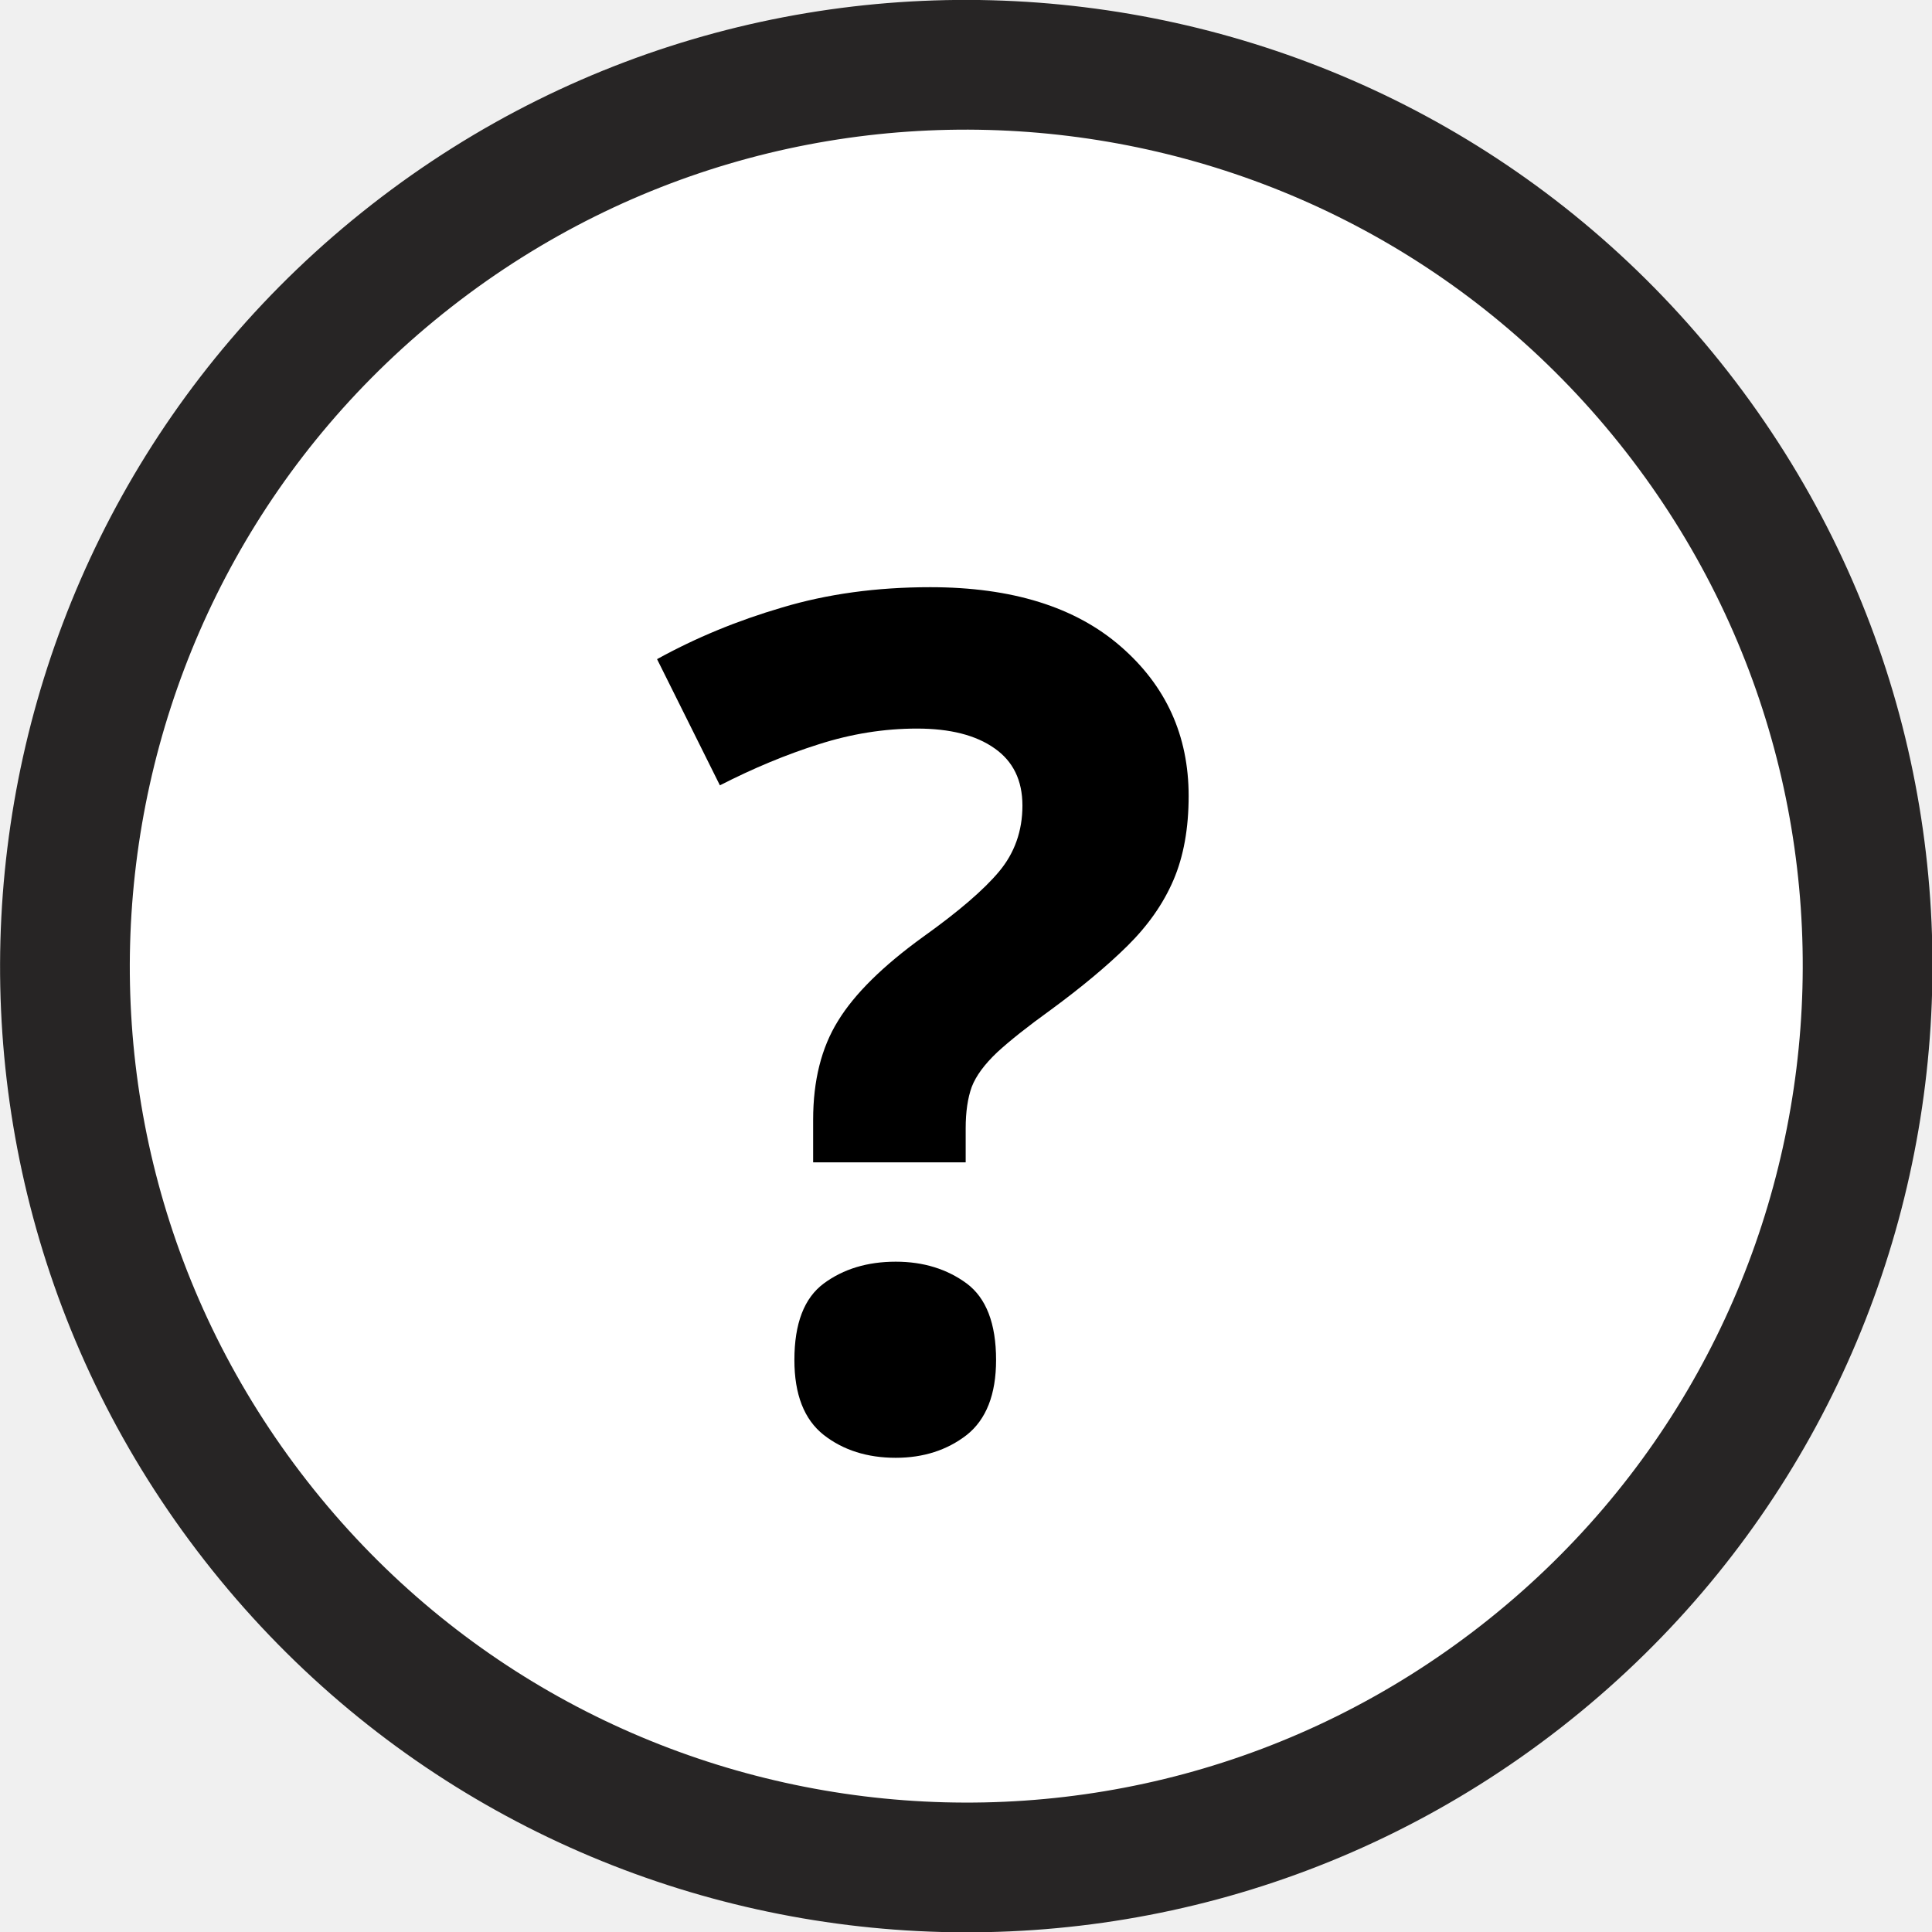
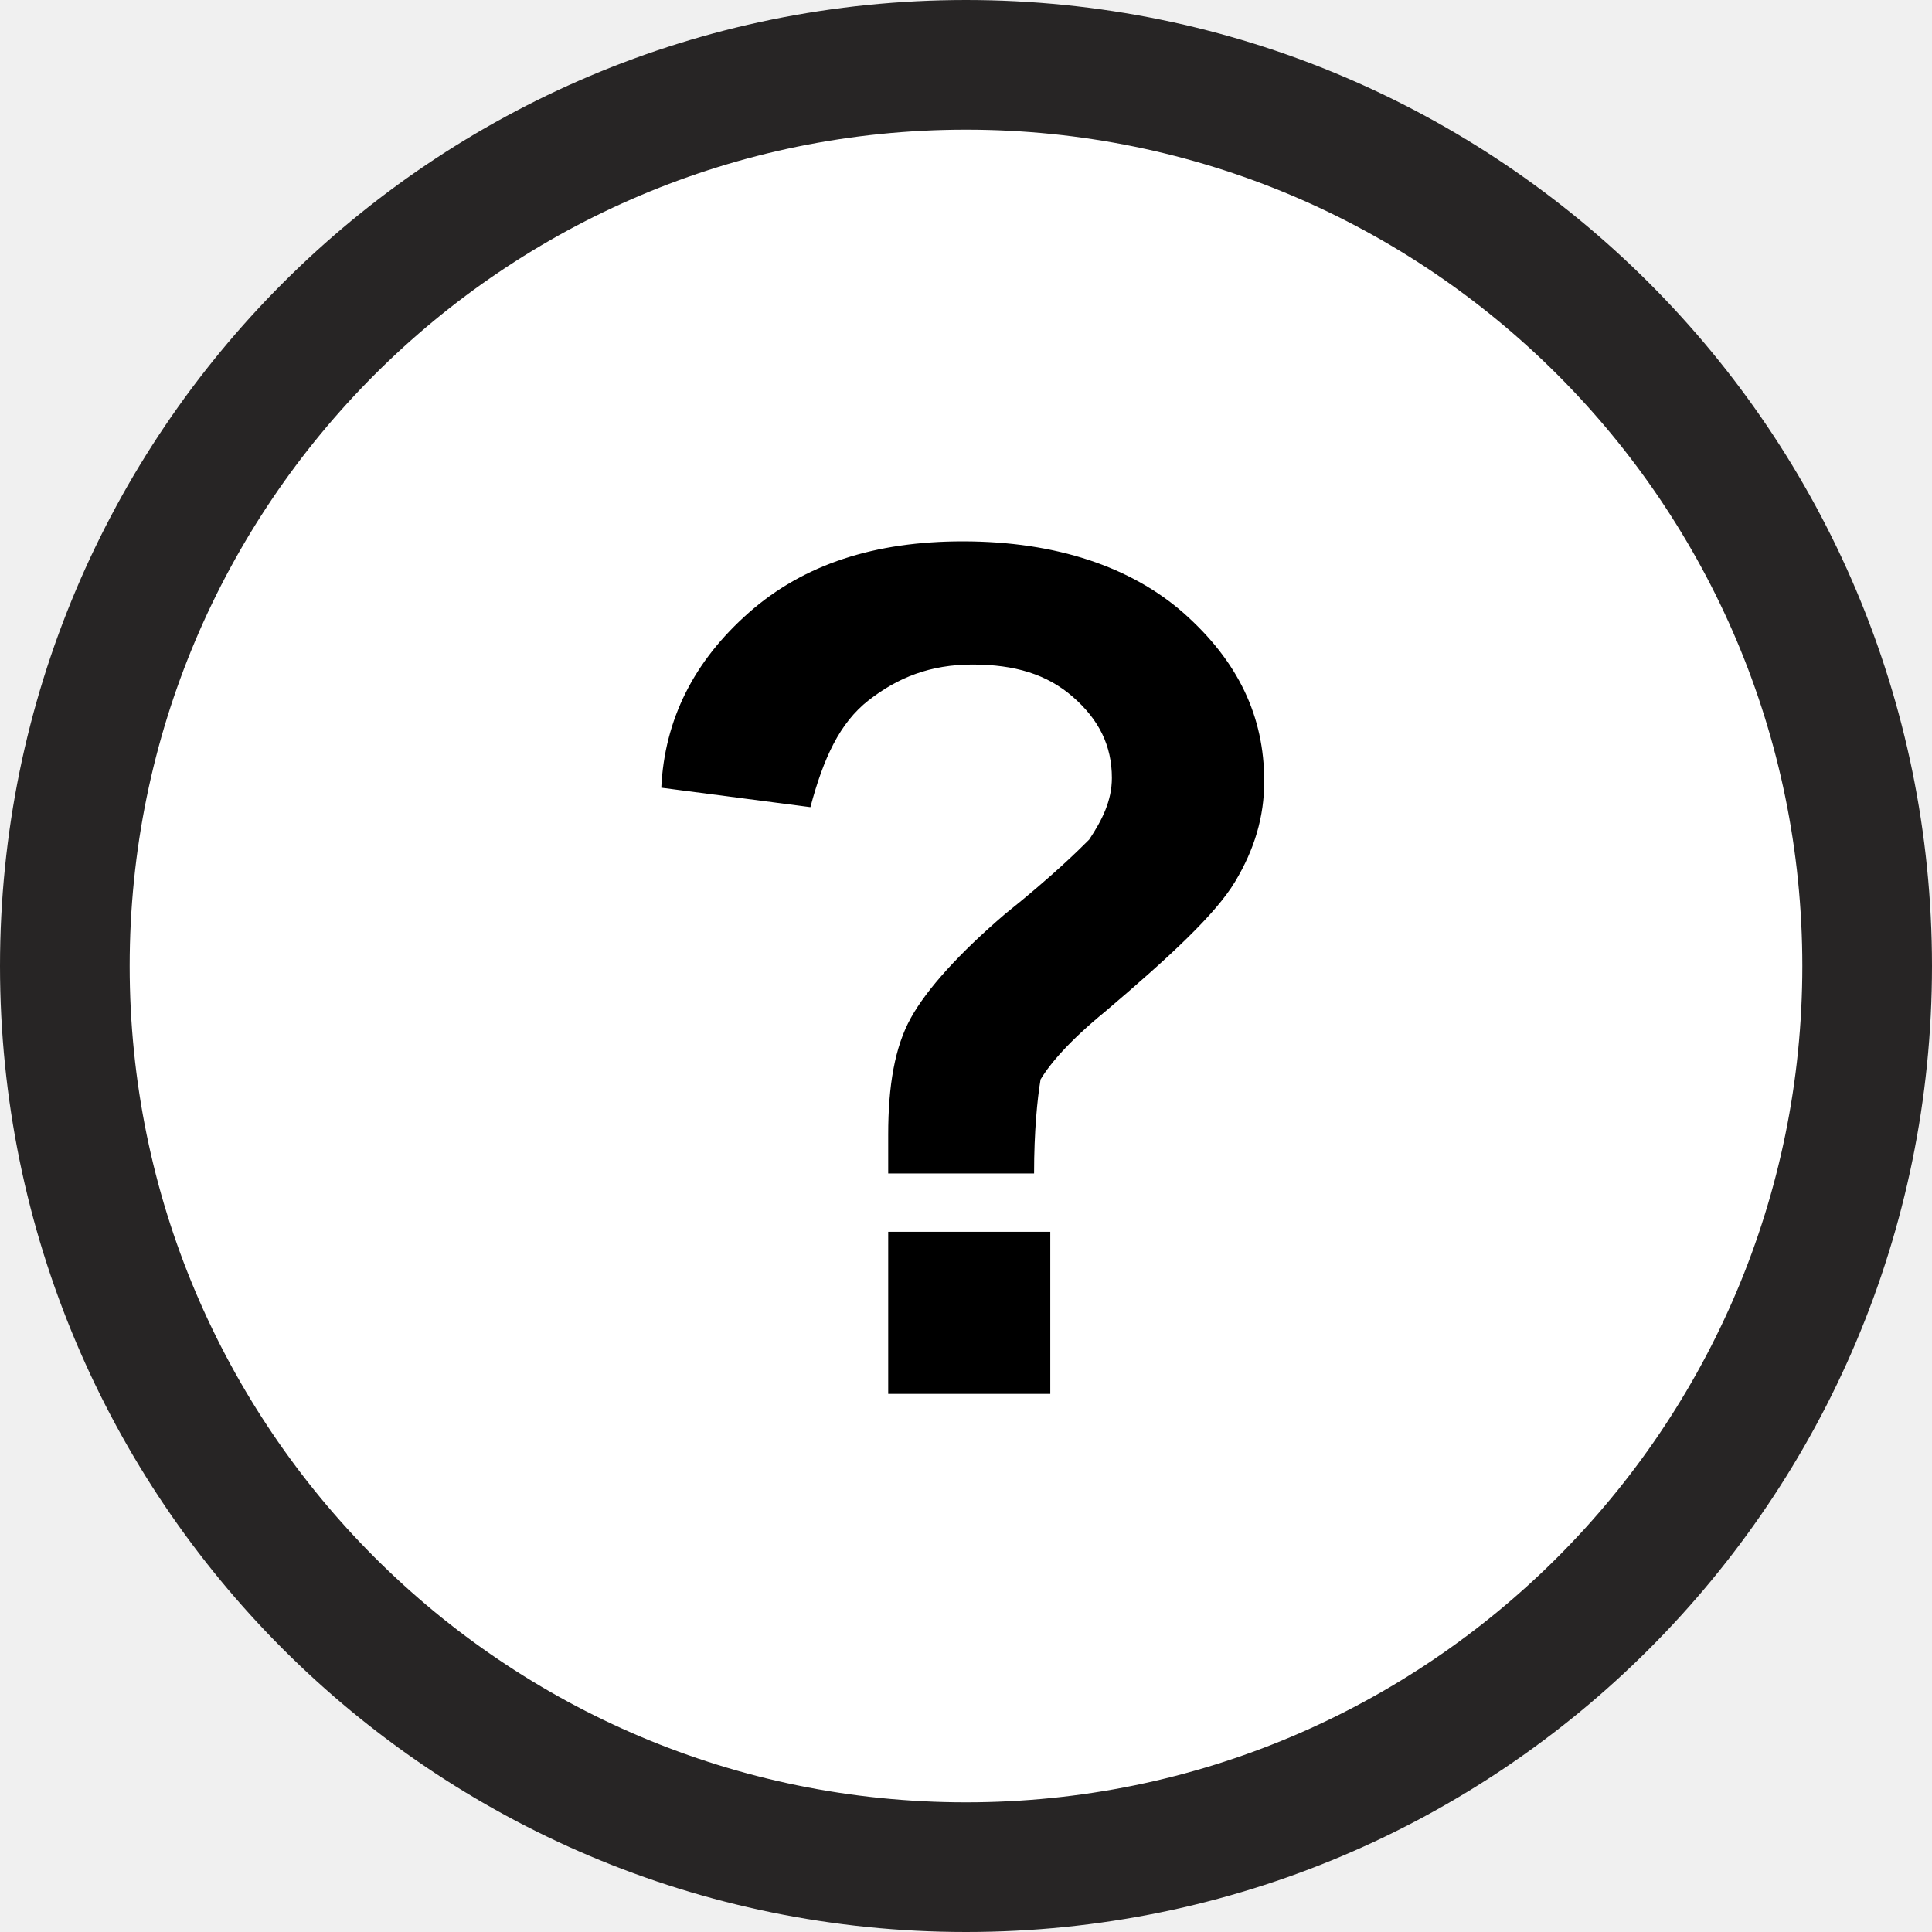
- <svg xmlns="http://www.w3.org/2000/svg" viewBox="0 0 59.57 59.57">
-   <defs>
-     <style>.cls-1{fill:#fff;}.cls-2{fill:none;stroke:#272525;stroke-miterlimit:10;stroke-width:4px;}.cls-3{font-size:36.43px;font-family:CircularStd-Bold, Circular Std;font-weight:700;}</style>
-   </defs>
-   <g id="Layer_2" data-name="Layer 2">
-     <g id="Layer_1-2" data-name="Layer 1">
+ <svg xmlns="http://www.w3.org/2000/svg" version="1.1" id="Layer_1" x="0px" y="0px" viewBox="0 0 59.6 59.6" style="enable-background:new 0 0 59.6 59.6;" xml:space="preserve">
+   <style type="text/css">
+ 	.st0{fill:#FFFFFF;}
+ 	.st1{fill:none;stroke:#272525;stroke-width:4;stroke-miterlimit:10;}
+ 	.st2{enable-background:new    ;}
+ </style>
+   <g id="Layer_2_1_">
+     <g id="Layer_1-2">
      <g id="quest">
-         <path class="cls-1" d="M2,29.79A27.79,27.79,0,1,1,29.79,57.57,27.79,27.79,0,0,1,2,29.79" />
-         <circle class="cls-2" cx="29.79" cy="29.79" r="27.79" transform="translate(-12.02 24.64) rotate(-37.98)" />
-         <text class="cls-3" transform="translate(20.15 44.48)">?</text>
+         <path class="st0" d="M2,29.8C2,14.4,14.4,2,29.8,2c15.3,0,27.8,12.4,27.8,27.8S45.1,57.6,29.8,57.6c0,0,0,0,0,0     C14.4,57.6,2,45.1,2,29.8" />
+         <circle class="st1" cx="29.8" cy="29.8" r="27.8" />
+         <g class="st2">
+           <path d="M31.9,36.2h-4.5c0-0.7,0-1,0-1.2c0-1.5,0.2-2.7,0.7-3.6c0.5-0.9,1.5-2,2.9-3.2c1.5-1.2,2.3-2,2.6-2.3      c0.4-0.6,0.7-1.2,0.7-1.9c0-1-0.4-1.8-1.2-2.5c-0.8-0.7-1.8-1-3.1-1c-1.3,0-2.3,0.4-3.2,1.1s-1.4,1.8-1.8,3.3l-4.6-0.6      c0.1-2.1,1-3.9,2.7-5.4c1.7-1.5,3.9-2.2,6.6-2.2c2.9,0,5.2,0.8,6.8,2.2c1.7,1.5,2.5,3.2,2.5,5.2c0,1.1-0.3,2.1-0.9,3.1      c-0.6,1-2,2.3-4,4c-1.1,0.9-1.7,1.6-2,2.1C32,33.9,31.9,34.9,31.9,36.2z M27.4,43v-5h5v5H27.4z" />
+         </g>
      </g>
    </g>
  </g>
</svg>
